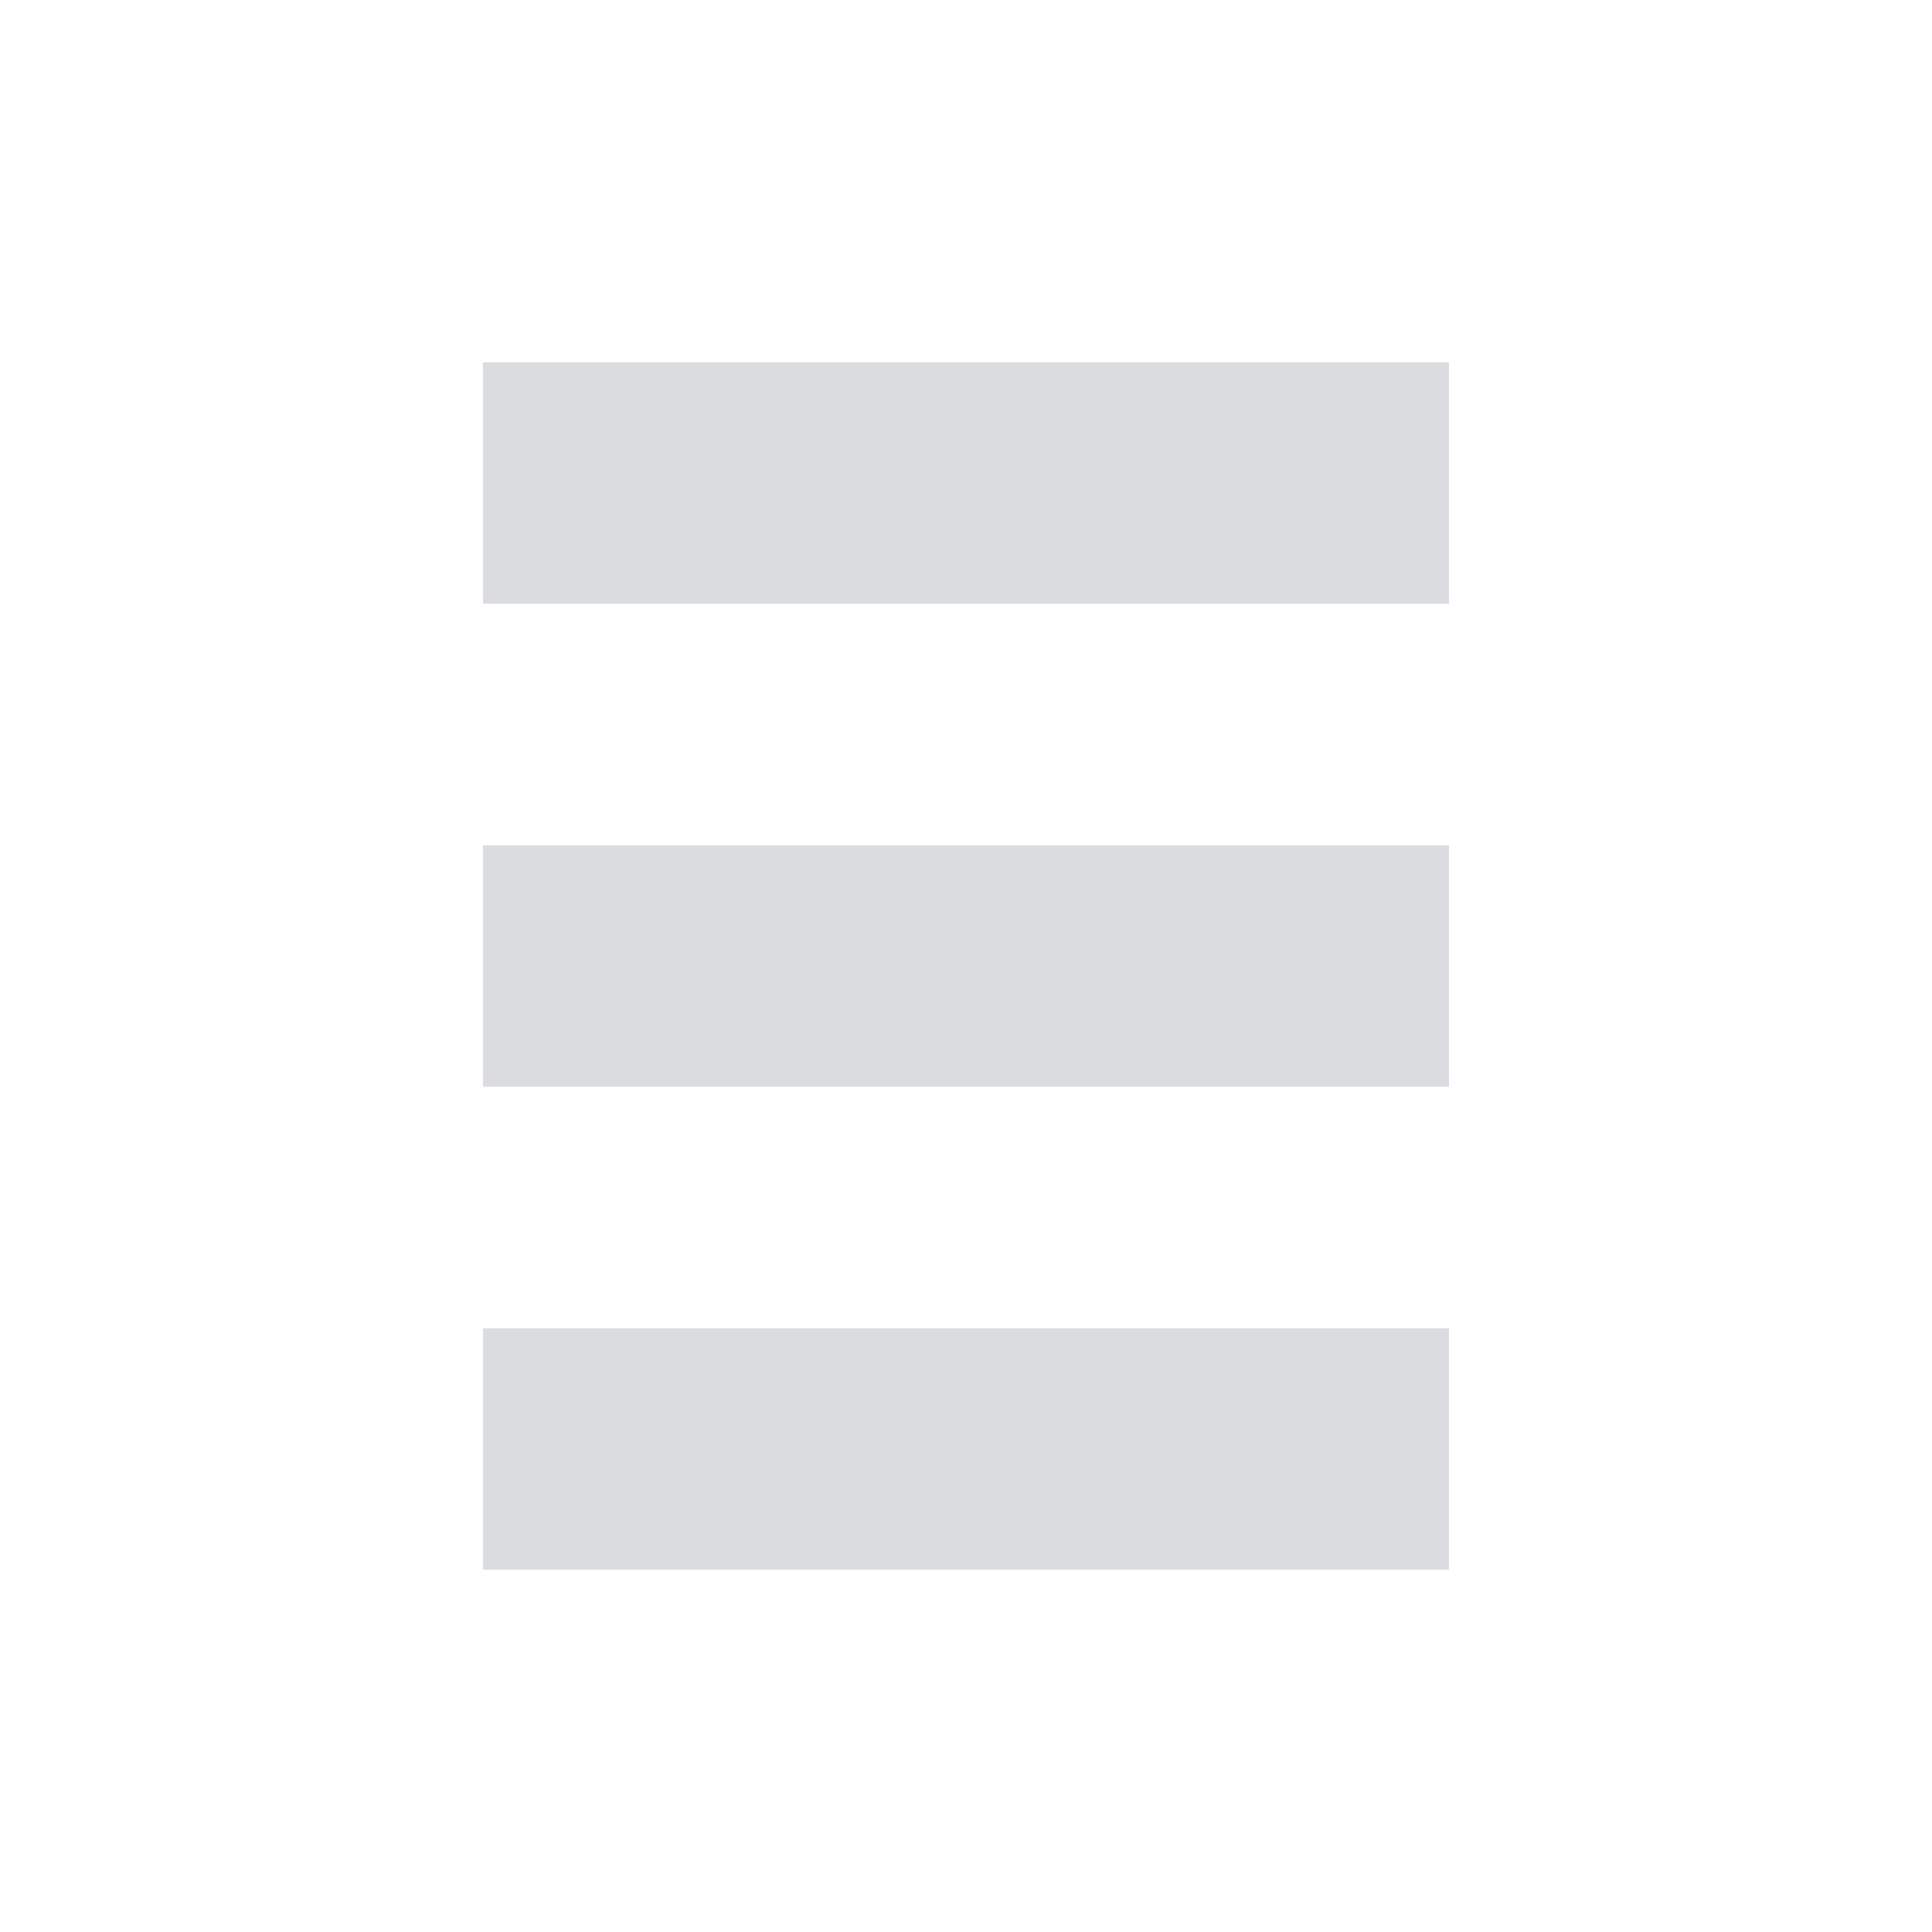
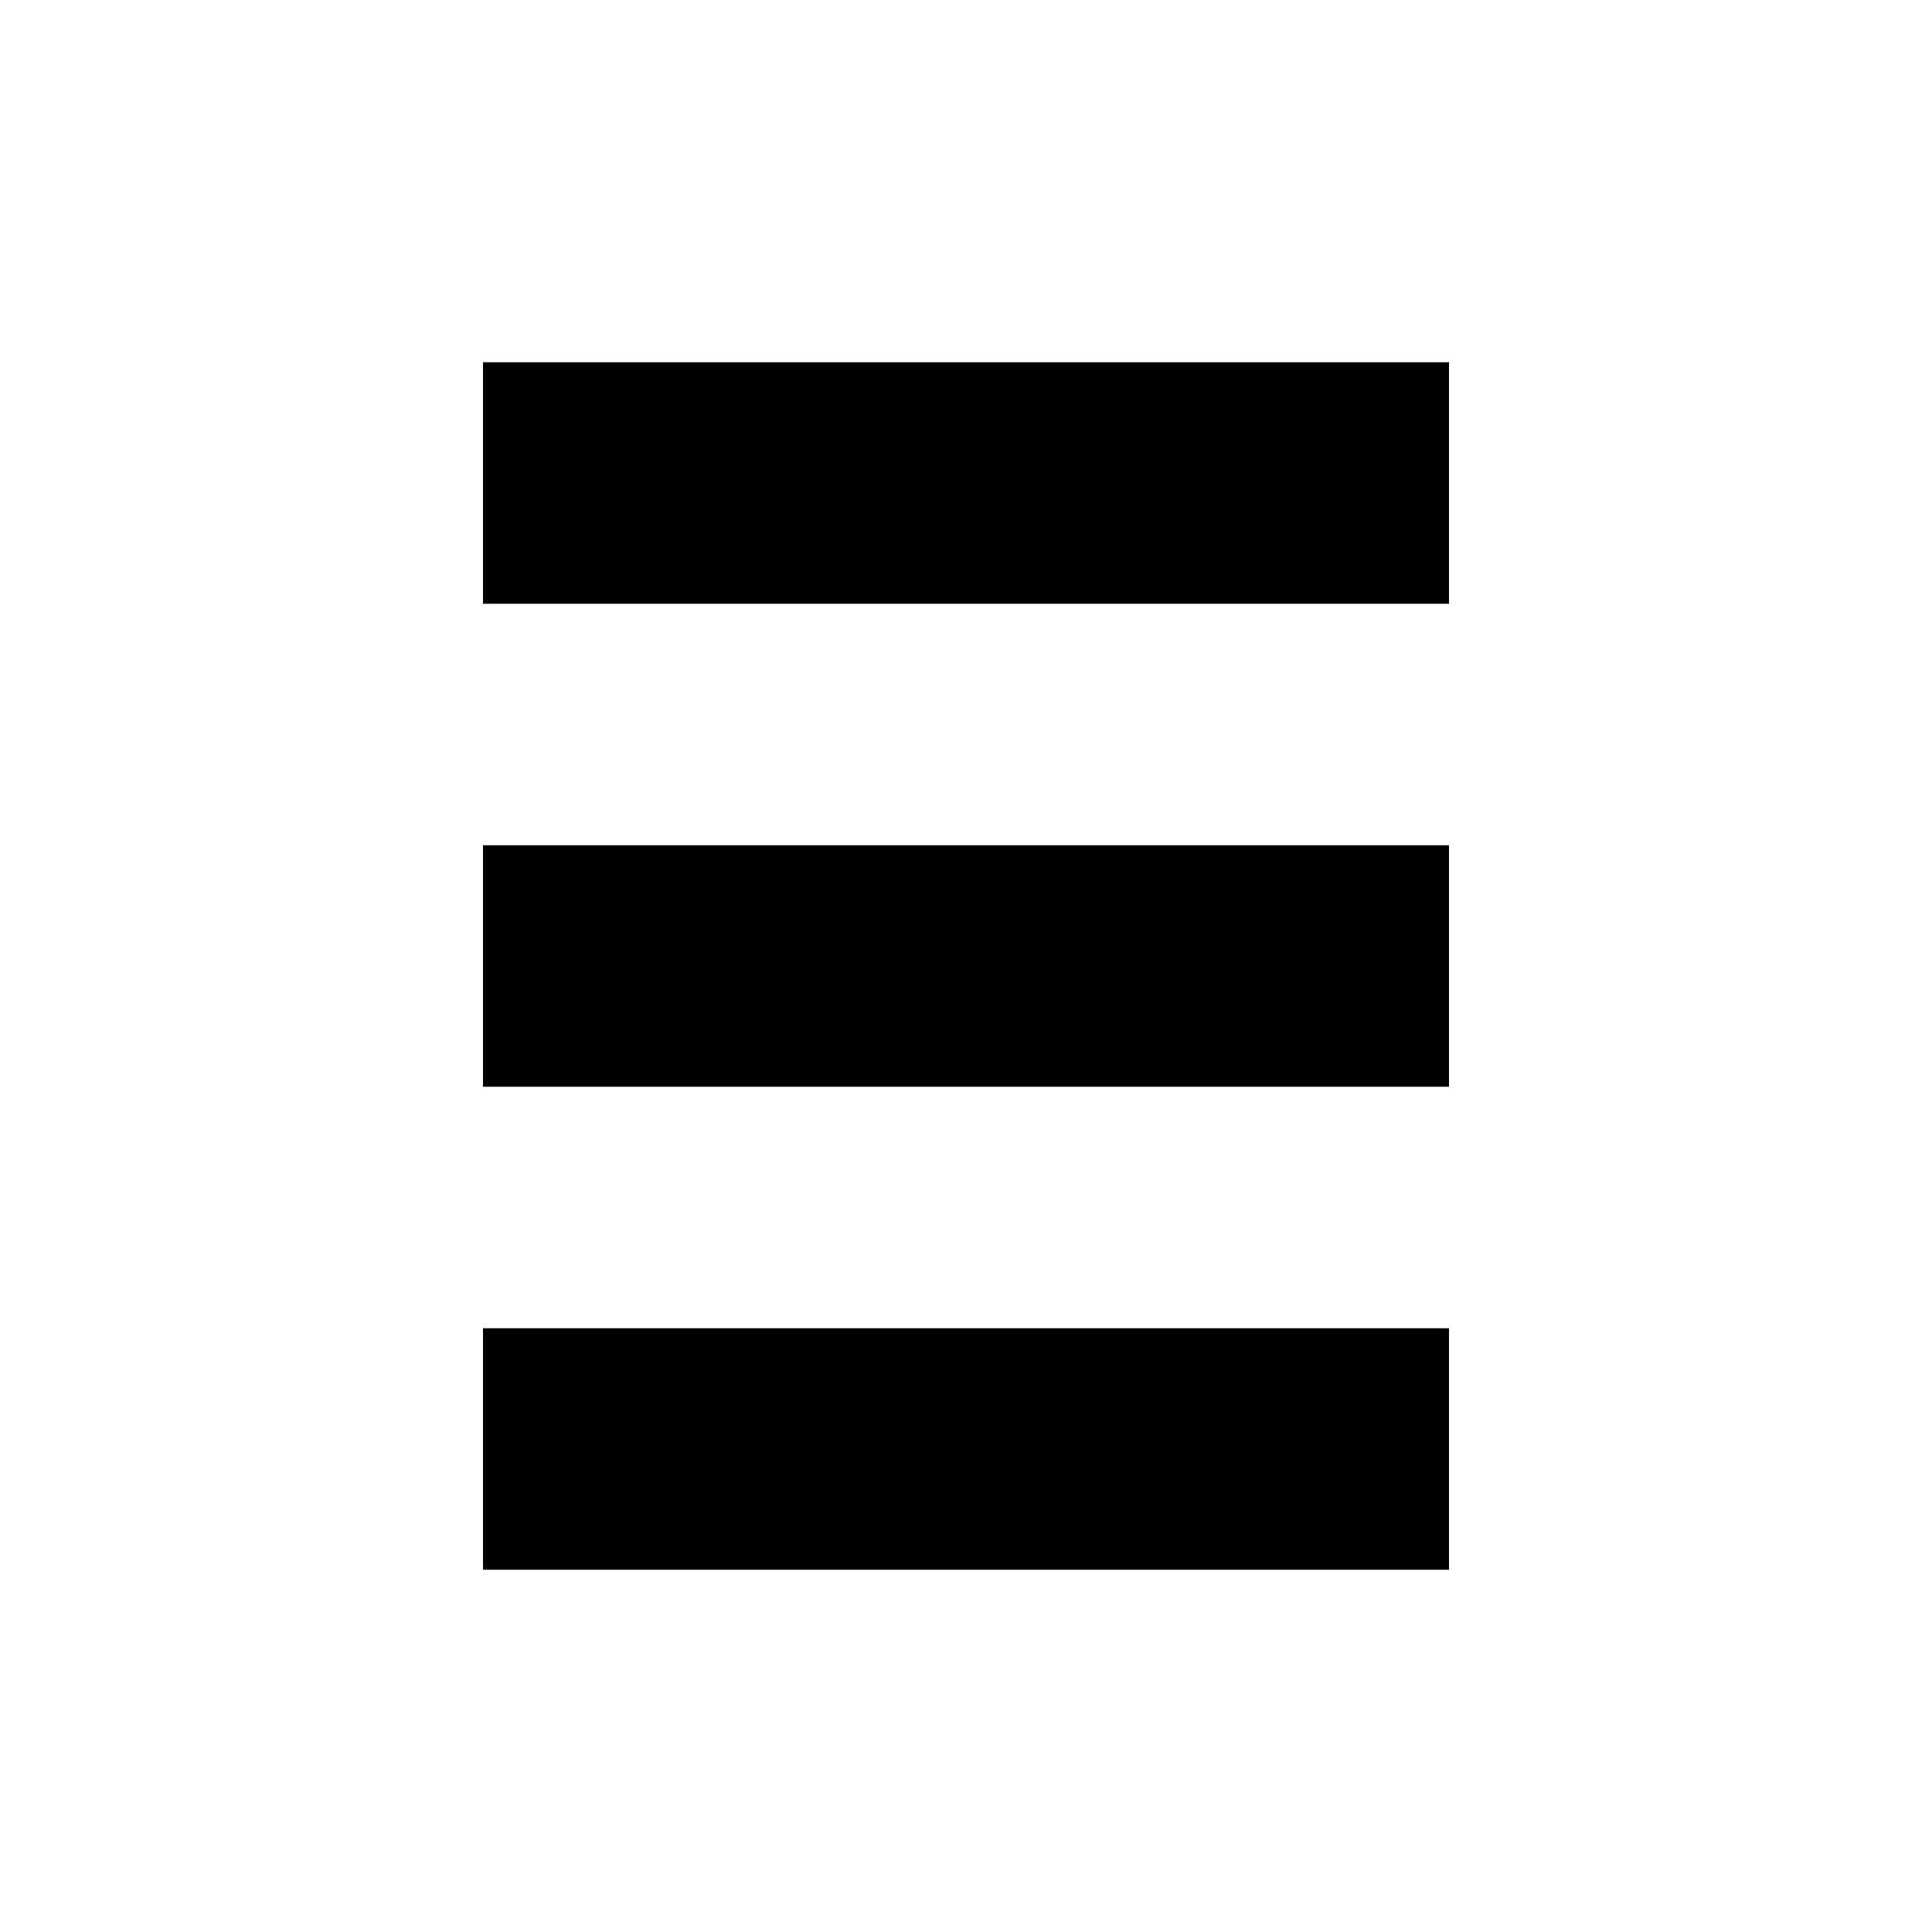
- <svg xmlns="http://www.w3.org/2000/svg" width="16" height="16" viewBox="0 0 16 16" fill="none">
-   <rect x="4" y="3" width="8" height="2" fill="#0F162D" fill-opacity="0.15" />
-   <rect x="4" y="7" width="8" height="2" fill="#0F162D" fill-opacity="0.15" />
-   <rect x="4" y="11" width="8" height="2" fill="#0F162D" fill-opacity="0.15" />
+ <svg xmlns="http://www.w3.org/2000/svg" t="1619148819537" class="icon" viewBox="0 0 1024 1024" version="1.1" p-id="6771" width="200" height="200">
+   <defs>
+     <style type="text/css" />
+   </defs>
+   <path d="M256 192h512v128H256zM256 448h512v128H256zM256 704h512v128H256z" p-id="6772" />
</svg>
